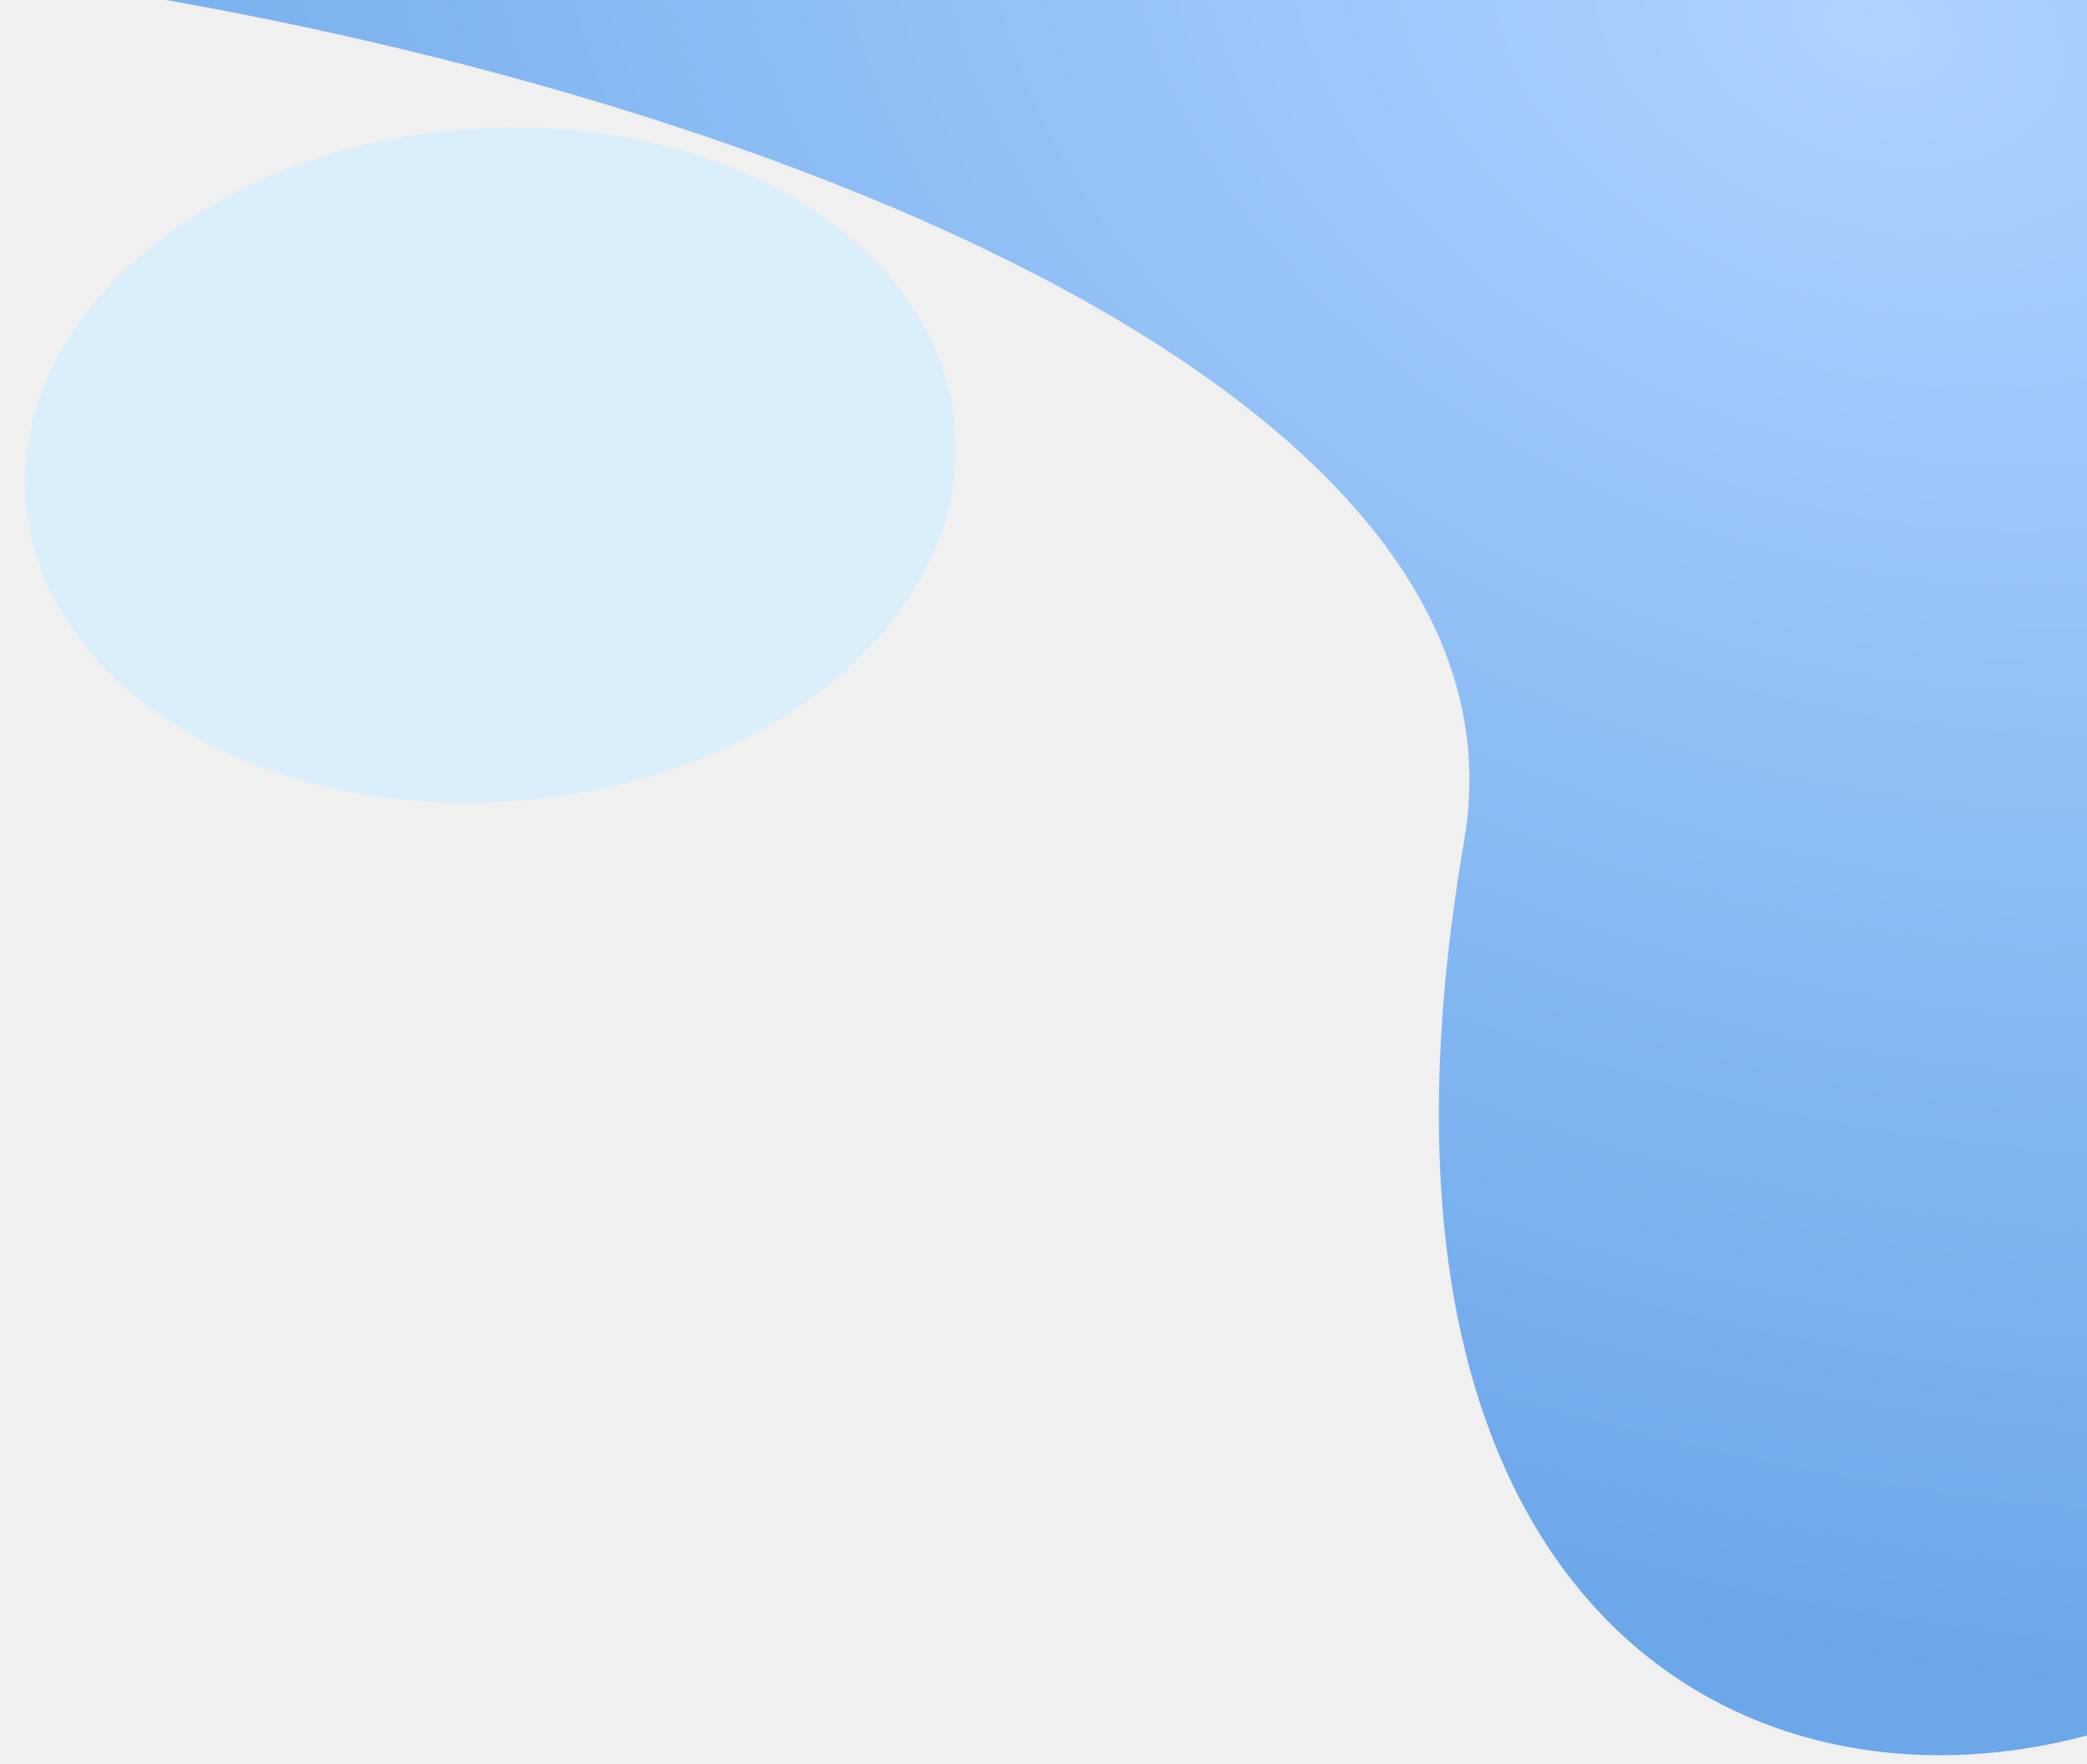
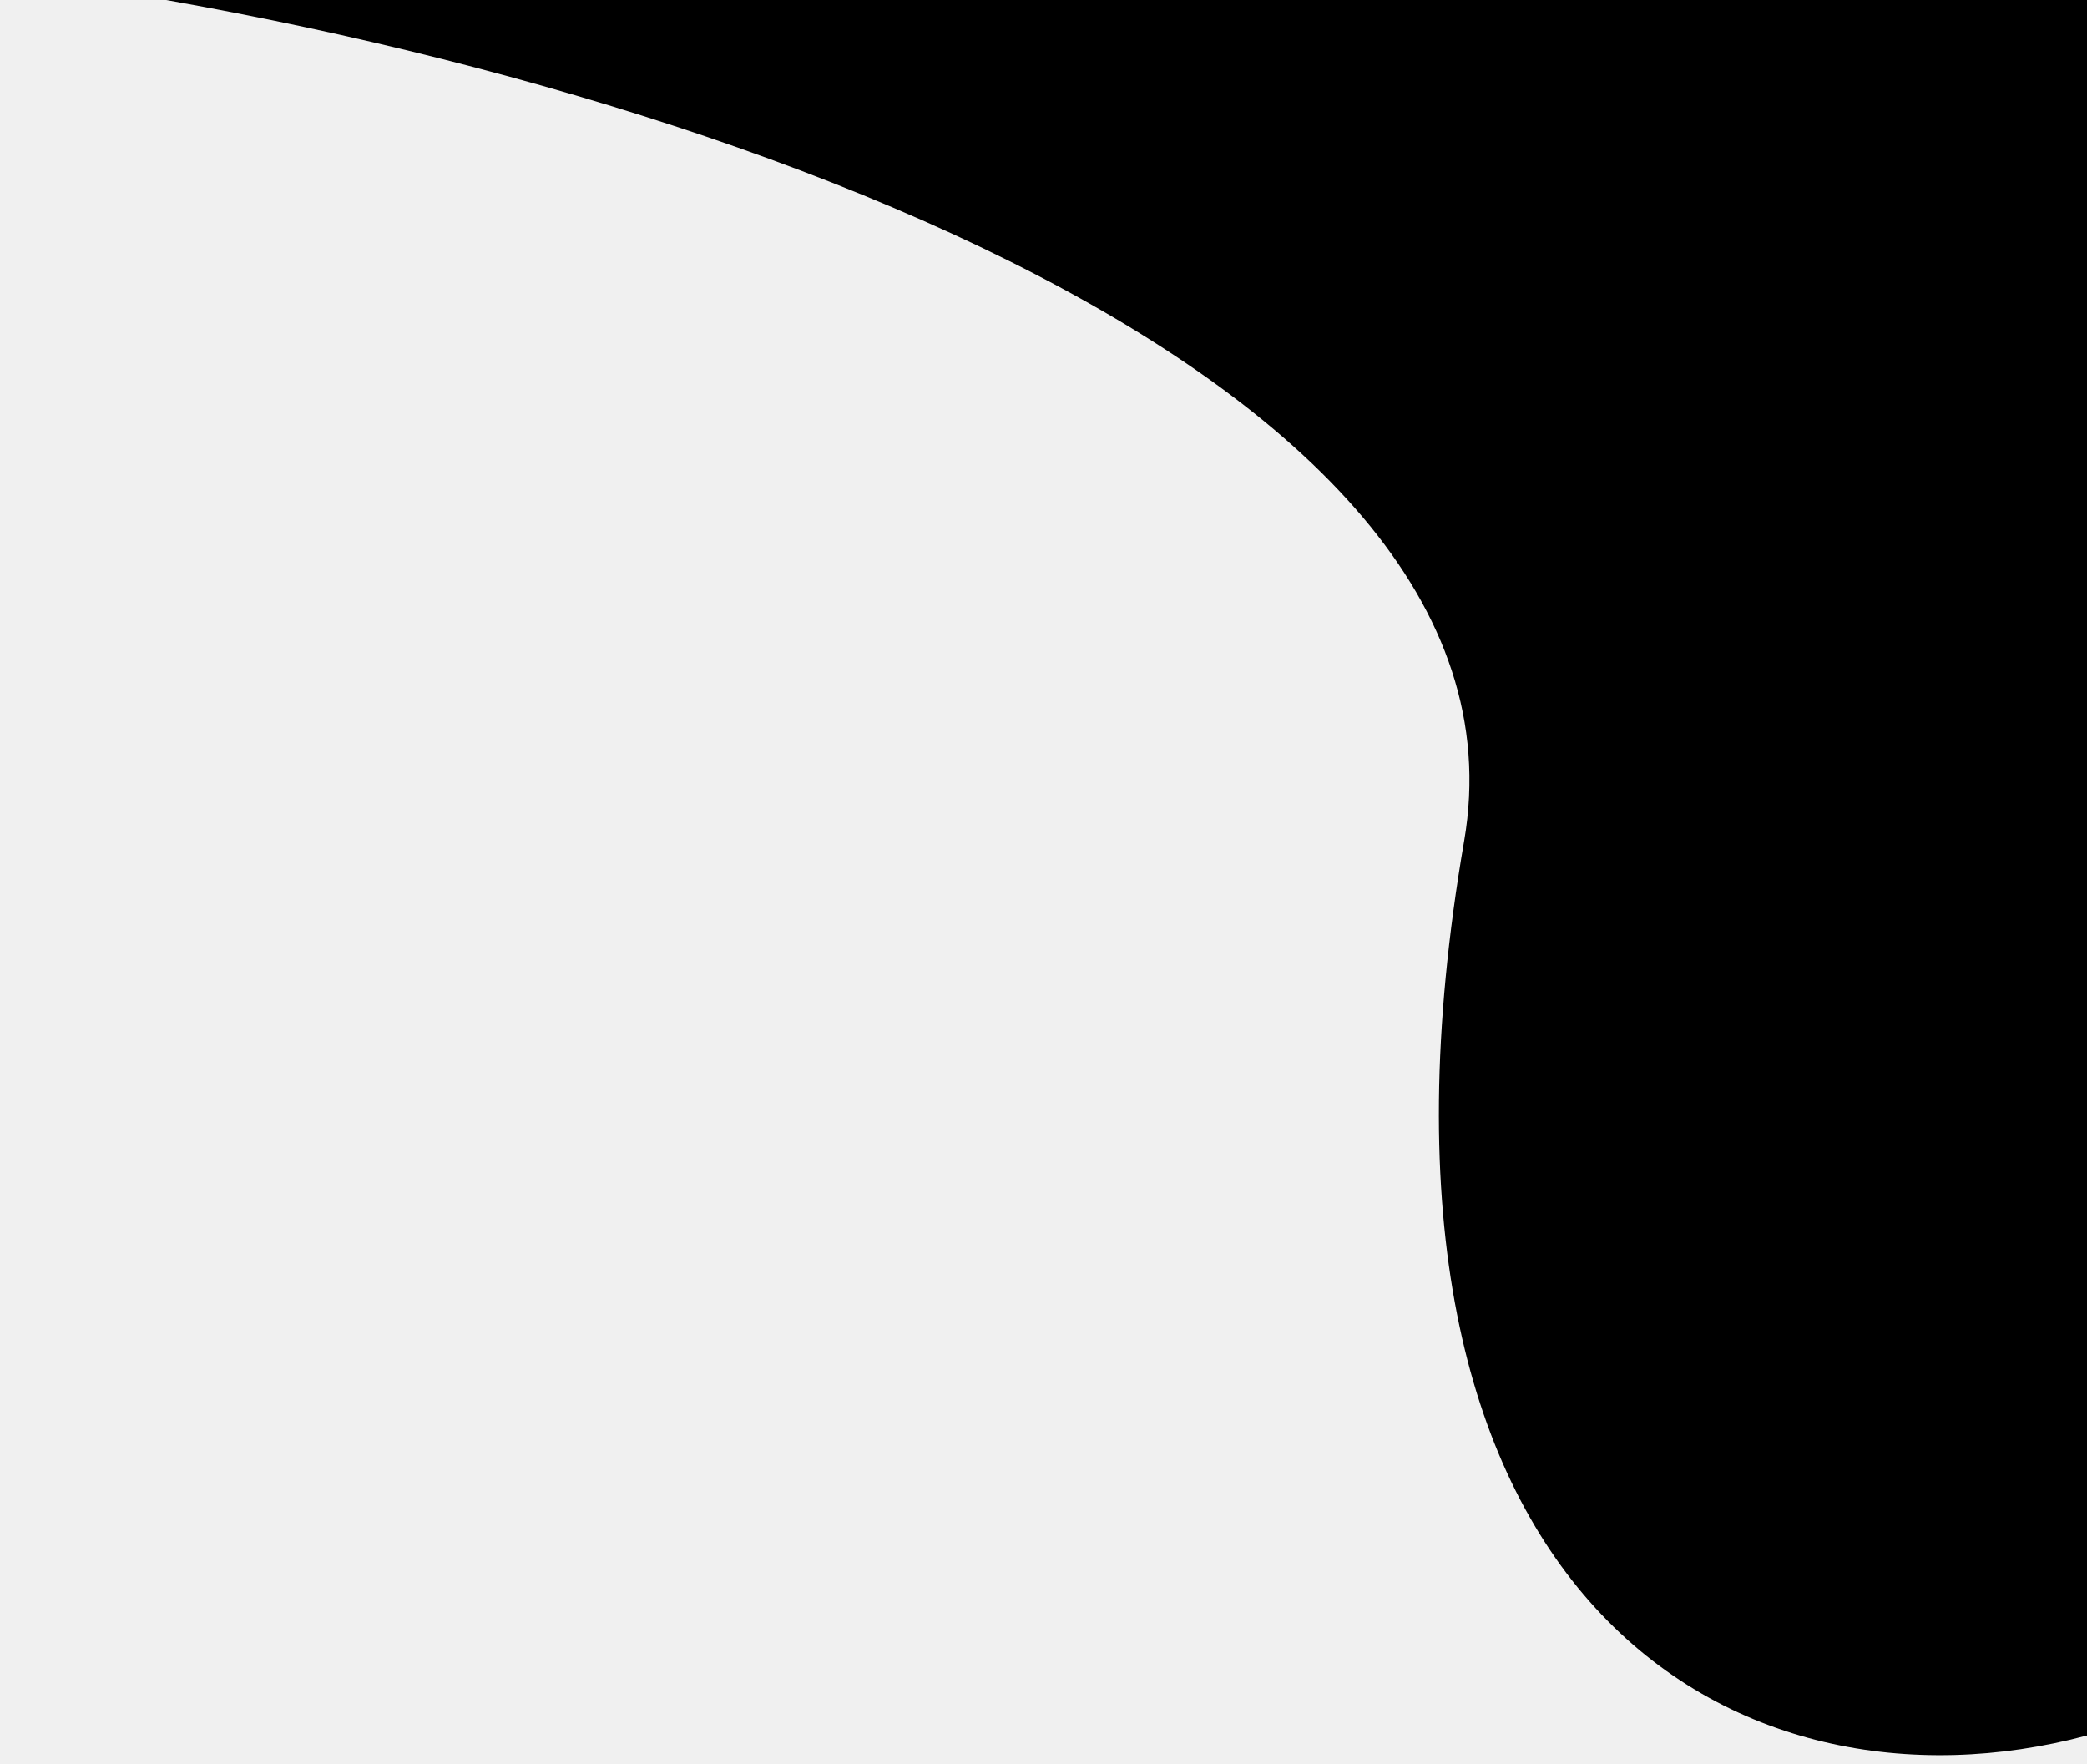
<svg xmlns="http://www.w3.org/2000/svg" width="1027" height="868" viewBox="0 0 1027 868" fill="none">
  <mask id="mask0_74_216" style="mask-type:alpha" maskUnits="userSpaceOnUse" x="0" y="0" width="1027" height="868">
    <rect width="1027" height="868" fill="white" />
  </mask>
  <g mask="url(#mask0_74_216)">
    <path d="M1027 -1.634V854C855 899.947 656.004 787.401 720.5 413.78C760.73 180.732 326.792 28.03 -13.602 -14.396L-307.5 -18C-235.673 -30.52 -130.118 -28.918 -13.602 -14.396L1027 -1.634Z" fill="url(#paint0_radial_74_216)" />
  </g>
-   <ellipse cx="241.392" cy="228.881" rx="229.334" ry="165.75" transform="rotate(-4.40694 241.392 228.881)" fill="#CFEFFF" fill-opacity="0.67" />
+   <ellipse cx="241.392" cy="228.881" rx="229.334" ry="165.75" transform="rotate(-4.40694 241.392 228.881)" fill="PLACEHOLDER_COLOR_1" fill-opacity="0.67" />
  <defs>
    <radialGradient id="paint0_radial_74_216" cx="0" cy="0" r="1" gradientUnits="userSpaceOnUse" gradientTransform="translate(910 8.99994) rotate(110.964) scale(788.175 1130.31)">
-       <stop stop-color="#ADD3FF" />
-       <stop offset="1" stop-color="#6CA7EA" />
+       <stop stop-color="PLACEHOLDER_COLOR_2" />
+       <stop offset="1" stop-color="PLACEHOLDER_COLOR_3" />
    </radialGradient>
  </defs>
</svg>
